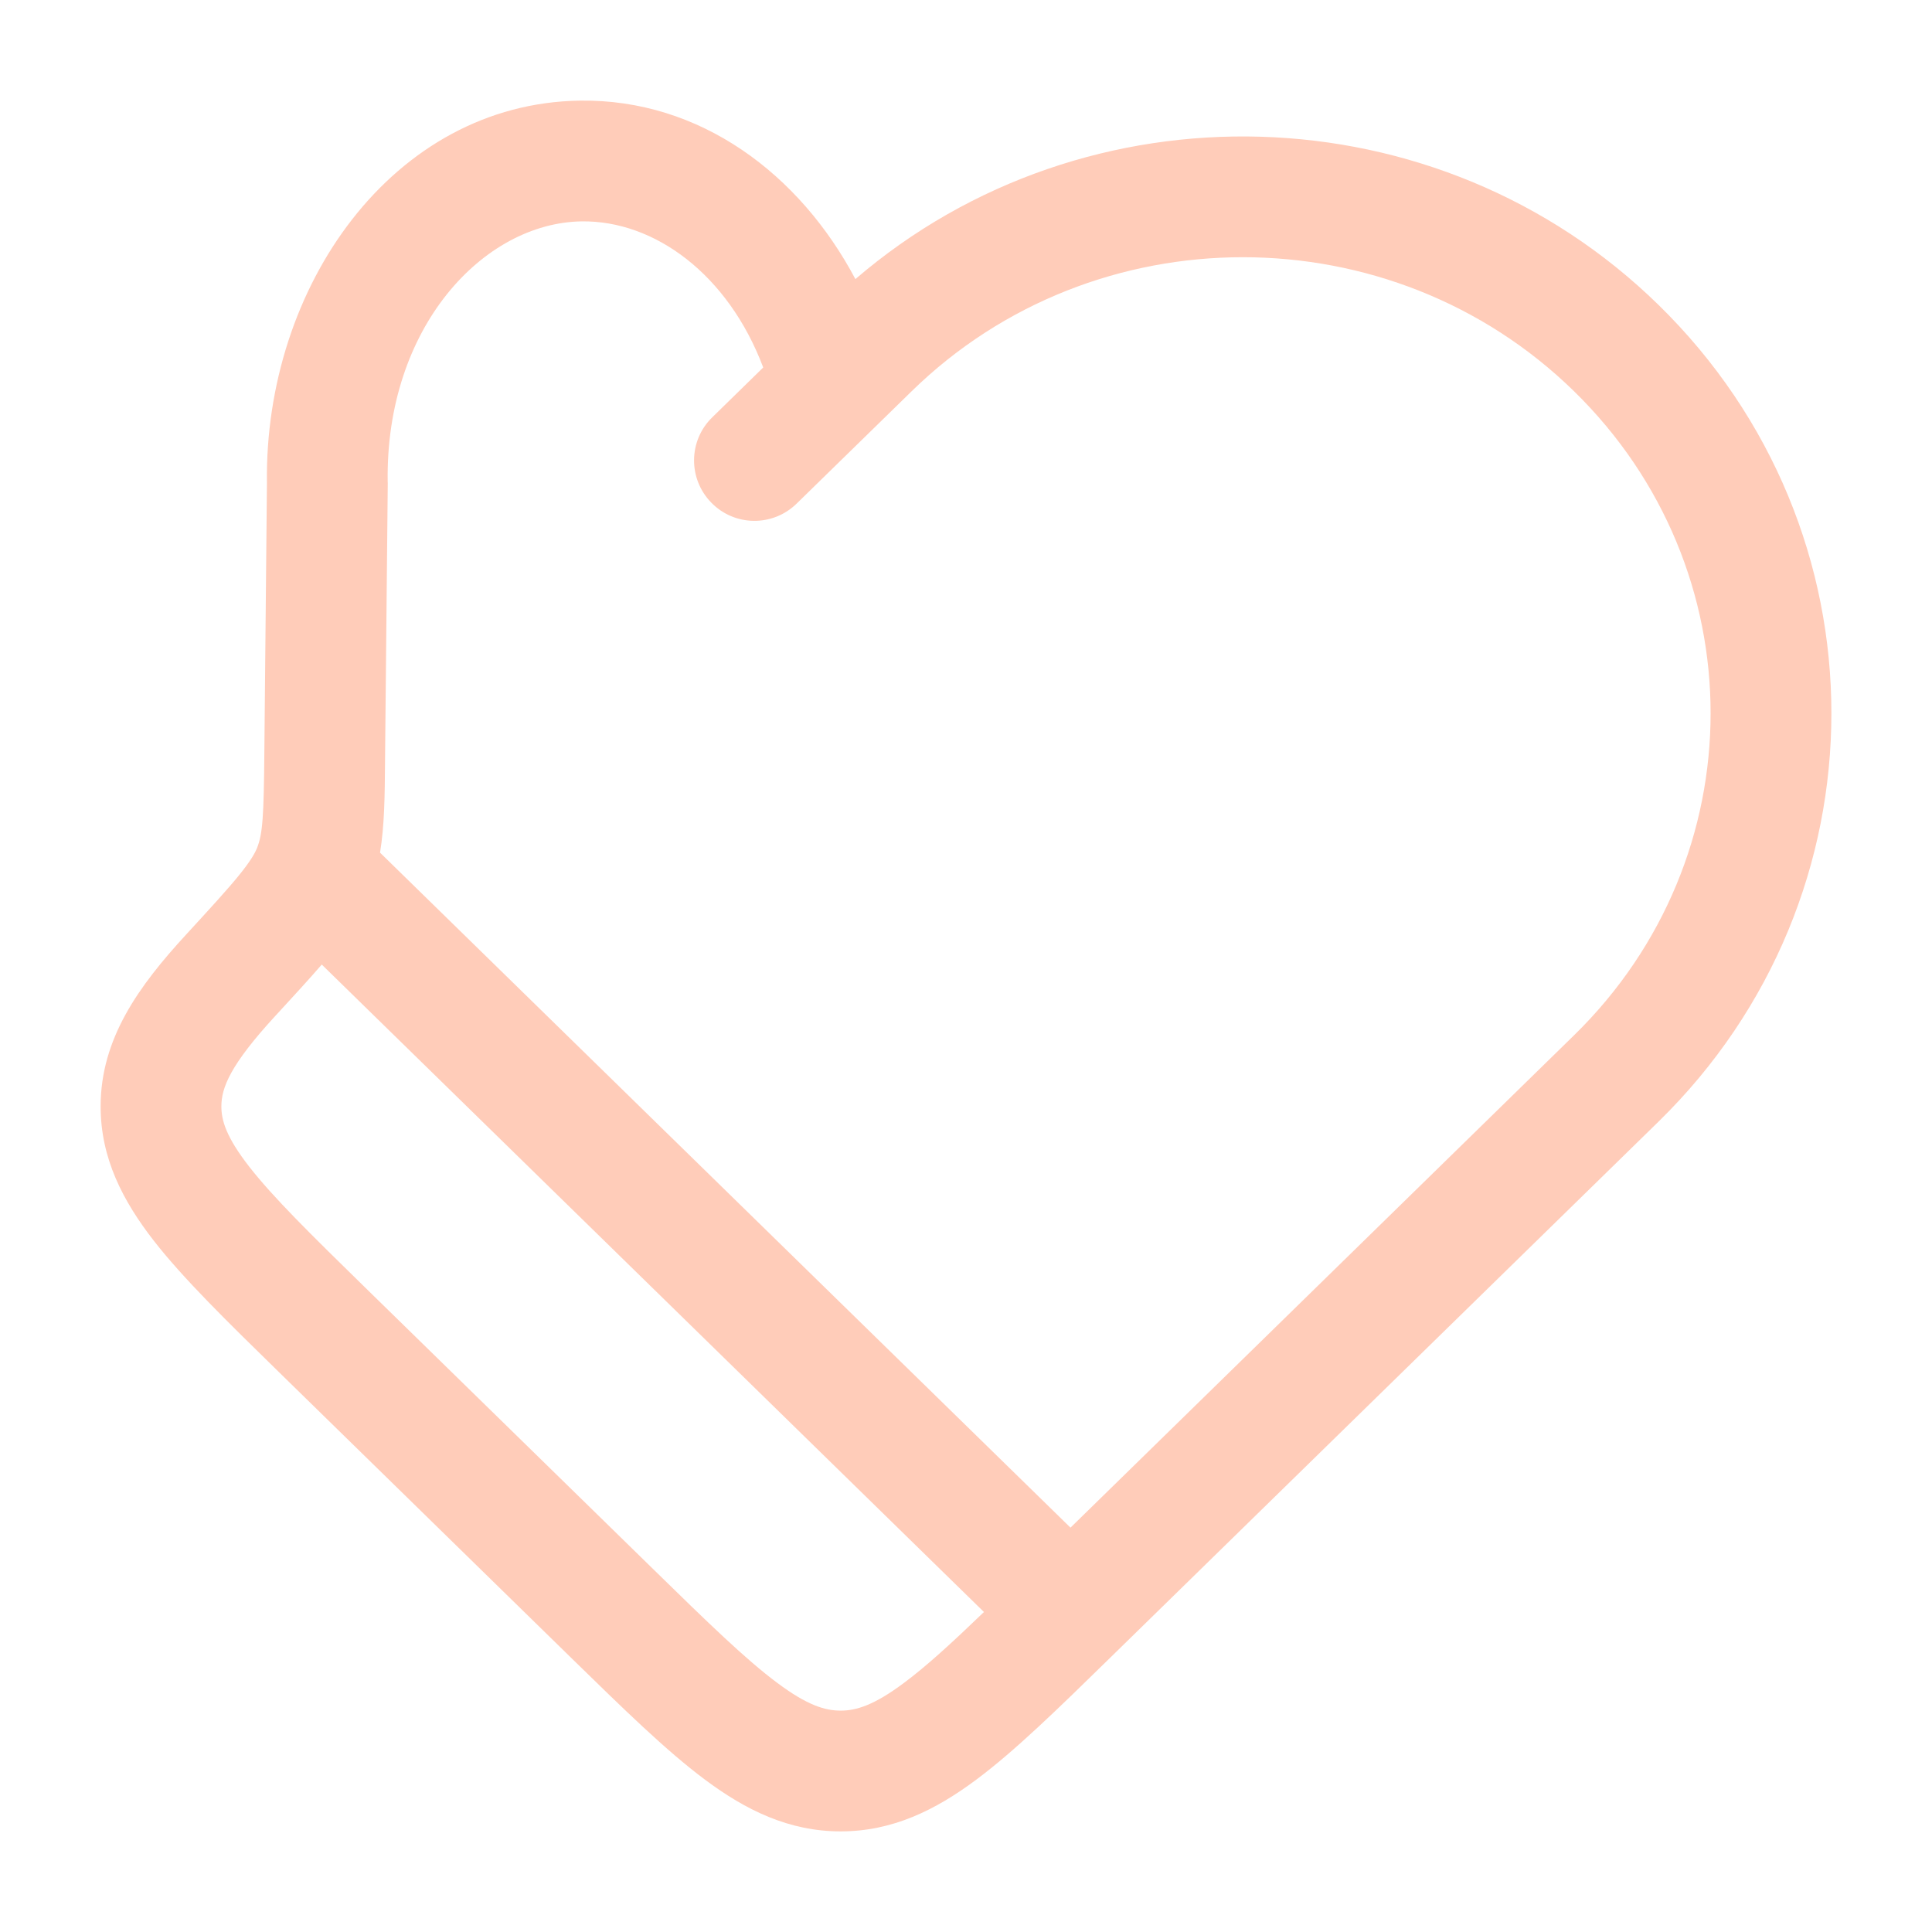
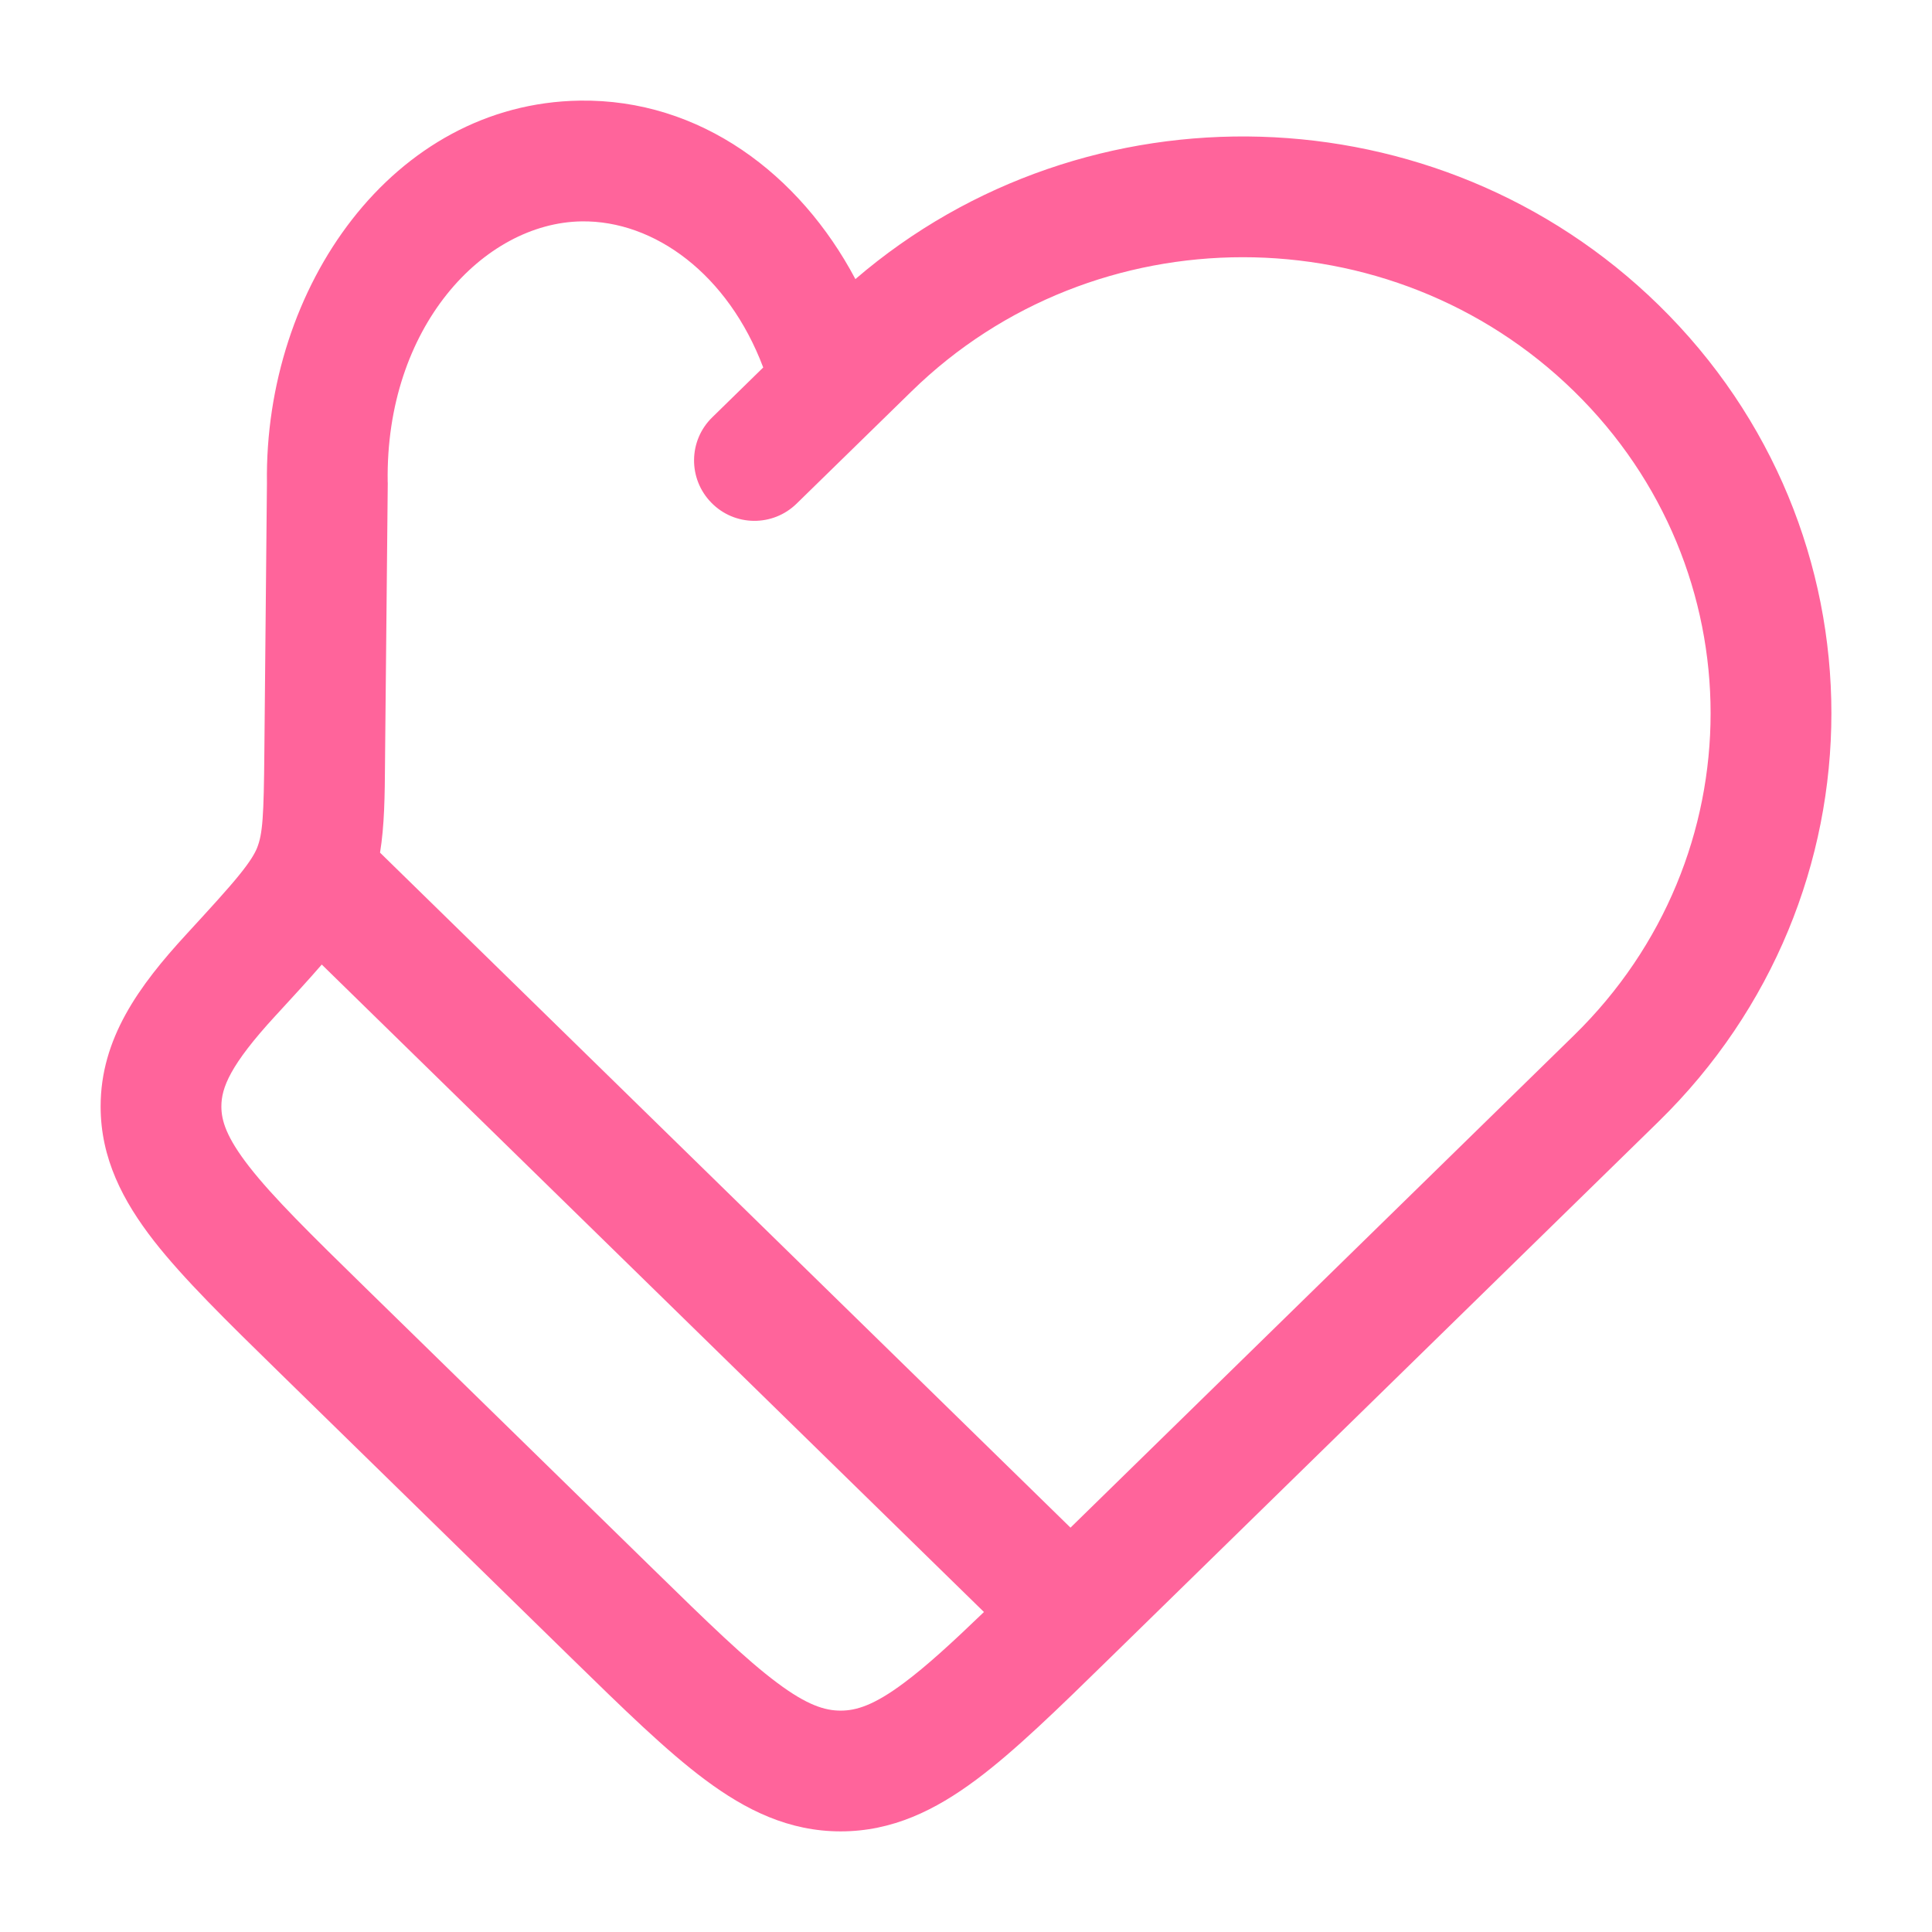
<svg xmlns="http://www.w3.org/2000/svg" width="64px" height="64px" viewBox="0 0 24 24" fill="none">
  <g id="SVGRepo_bgCarrier" stroke-width="0" />
  <g id="SVGRepo_tracerCarrier" stroke-linecap="round" stroke-linejoin="round" />
  <g id="SVGRepo_iconCarrier">
-     <path fill-rule="evenodd" clip-rule="evenodd" d="M9.481 4.565C9.045 3.408 8.131 2.737 7.224 2.75C6.005 2.769 4.786 4.066 4.816 5.987L4.817 5.997L4.784 9.348C4.784 9.386 4.784 9.425 4.783 9.462C4.78 9.887 4.776 10.255 4.721 10.592L13.298 18.977L19.554 12.86C21.815 10.649 21.815 7.072 19.554 4.861C17.283 2.64 13.595 2.64 11.324 4.861L9.896 6.256C9.6 6.546 9.125 6.541 8.836 6.244C8.546 5.948 8.551 5.473 8.848 5.184L9.481 4.565ZM10.626 3.467C9.935 2.163 8.699 1.228 7.202 1.25C4.88 1.285 3.282 3.562 3.316 6.001L3.284 9.333C3.277 10.148 3.263 10.358 3.193 10.534C3.166 10.6 3.112 10.697 2.969 10.873C2.822 11.054 2.619 11.275 2.317 11.604C1.722 12.25 1.25 12.903 1.25 13.745C1.25 14.389 1.526 14.919 1.913 15.416C2.281 15.887 2.816 16.41 3.457 17.037L7.1 20.599C7.742 21.226 8.276 21.749 8.758 22.108C9.266 22.487 9.8 22.75 10.443 22.75C11.085 22.75 11.619 22.487 12.127 22.108C12.609 21.749 13.144 21.226 13.785 20.599L20.603 13.933C23.466 11.133 23.466 6.587 20.603 3.788C17.863 1.109 13.495 1.002 10.626 3.467ZM12.223 20.025L3.997 11.982C3.84 12.164 3.652 12.368 3.437 12.602L3.421 12.619C2.857 13.232 2.75 13.514 2.75 13.745C2.75 13.919 2.811 14.127 3.096 14.493C3.394 14.875 3.855 15.328 4.543 16.001L8.112 19.49C8.8 20.163 9.263 20.613 9.655 20.905C10.028 21.184 10.249 21.25 10.443 21.25C10.636 21.25 10.857 21.184 11.23 20.905C11.507 20.699 11.82 20.413 12.223 20.025Z" fill="#ffccb9" />
+     <path fill-rule="evenodd" clip-rule="evenodd" d="M9.481 4.565C9.045 3.408 8.131 2.737 7.224 2.75C6.005 2.769 4.786 4.066 4.816 5.987L4.817 5.997L4.784 9.348C4.784 9.386 4.784 9.425 4.783 9.462C4.78 9.887 4.776 10.255 4.721 10.592L13.298 18.977L19.554 12.86C21.815 10.649 21.815 7.072 19.554 4.861C17.283 2.64 13.595 2.64 11.324 4.861L9.896 6.256C9.6 6.546 9.125 6.541 8.836 6.244C8.546 5.948 8.551 5.473 8.848 5.184L9.481 4.565ZM10.626 3.467C9.935 2.163 8.699 1.228 7.202 1.25C4.88 1.285 3.282 3.562 3.316 6.001L3.284 9.333C3.277 10.148 3.263 10.358 3.193 10.534C3.166 10.6 3.112 10.697 2.969 10.873C2.822 11.054 2.619 11.275 2.317 11.604C1.722 12.25 1.25 12.903 1.25 13.745C1.25 14.389 1.526 14.919 1.913 15.416C2.281 15.887 2.816 16.41 3.457 17.037L7.1 20.599C7.742 21.226 8.276 21.749 8.758 22.108C9.266 22.487 9.8 22.75 10.443 22.75C11.085 22.75 11.619 22.487 12.127 22.108C12.609 21.749 13.144 21.226 13.785 20.599L20.603 13.933C23.466 11.133 23.466 6.587 20.603 3.788C17.863 1.109 13.495 1.002 10.626 3.467ZM12.223 20.025L3.997 11.982C3.84 12.164 3.652 12.368 3.437 12.602L3.421 12.619C2.857 13.232 2.75 13.514 2.75 13.745C2.75 13.919 2.811 14.127 3.096 14.493C3.394 14.875 3.855 15.328 4.543 16.001L8.112 19.49C8.8 20.163 9.263 20.613 9.655 20.905C10.028 21.184 10.249 21.25 10.443 21.25C10.636 21.25 10.857 21.184 11.23 20.905C11.507 20.699 11.82 20.413 12.223 20.025Z" fill="#ff649b" />
  </g>
</svg>
